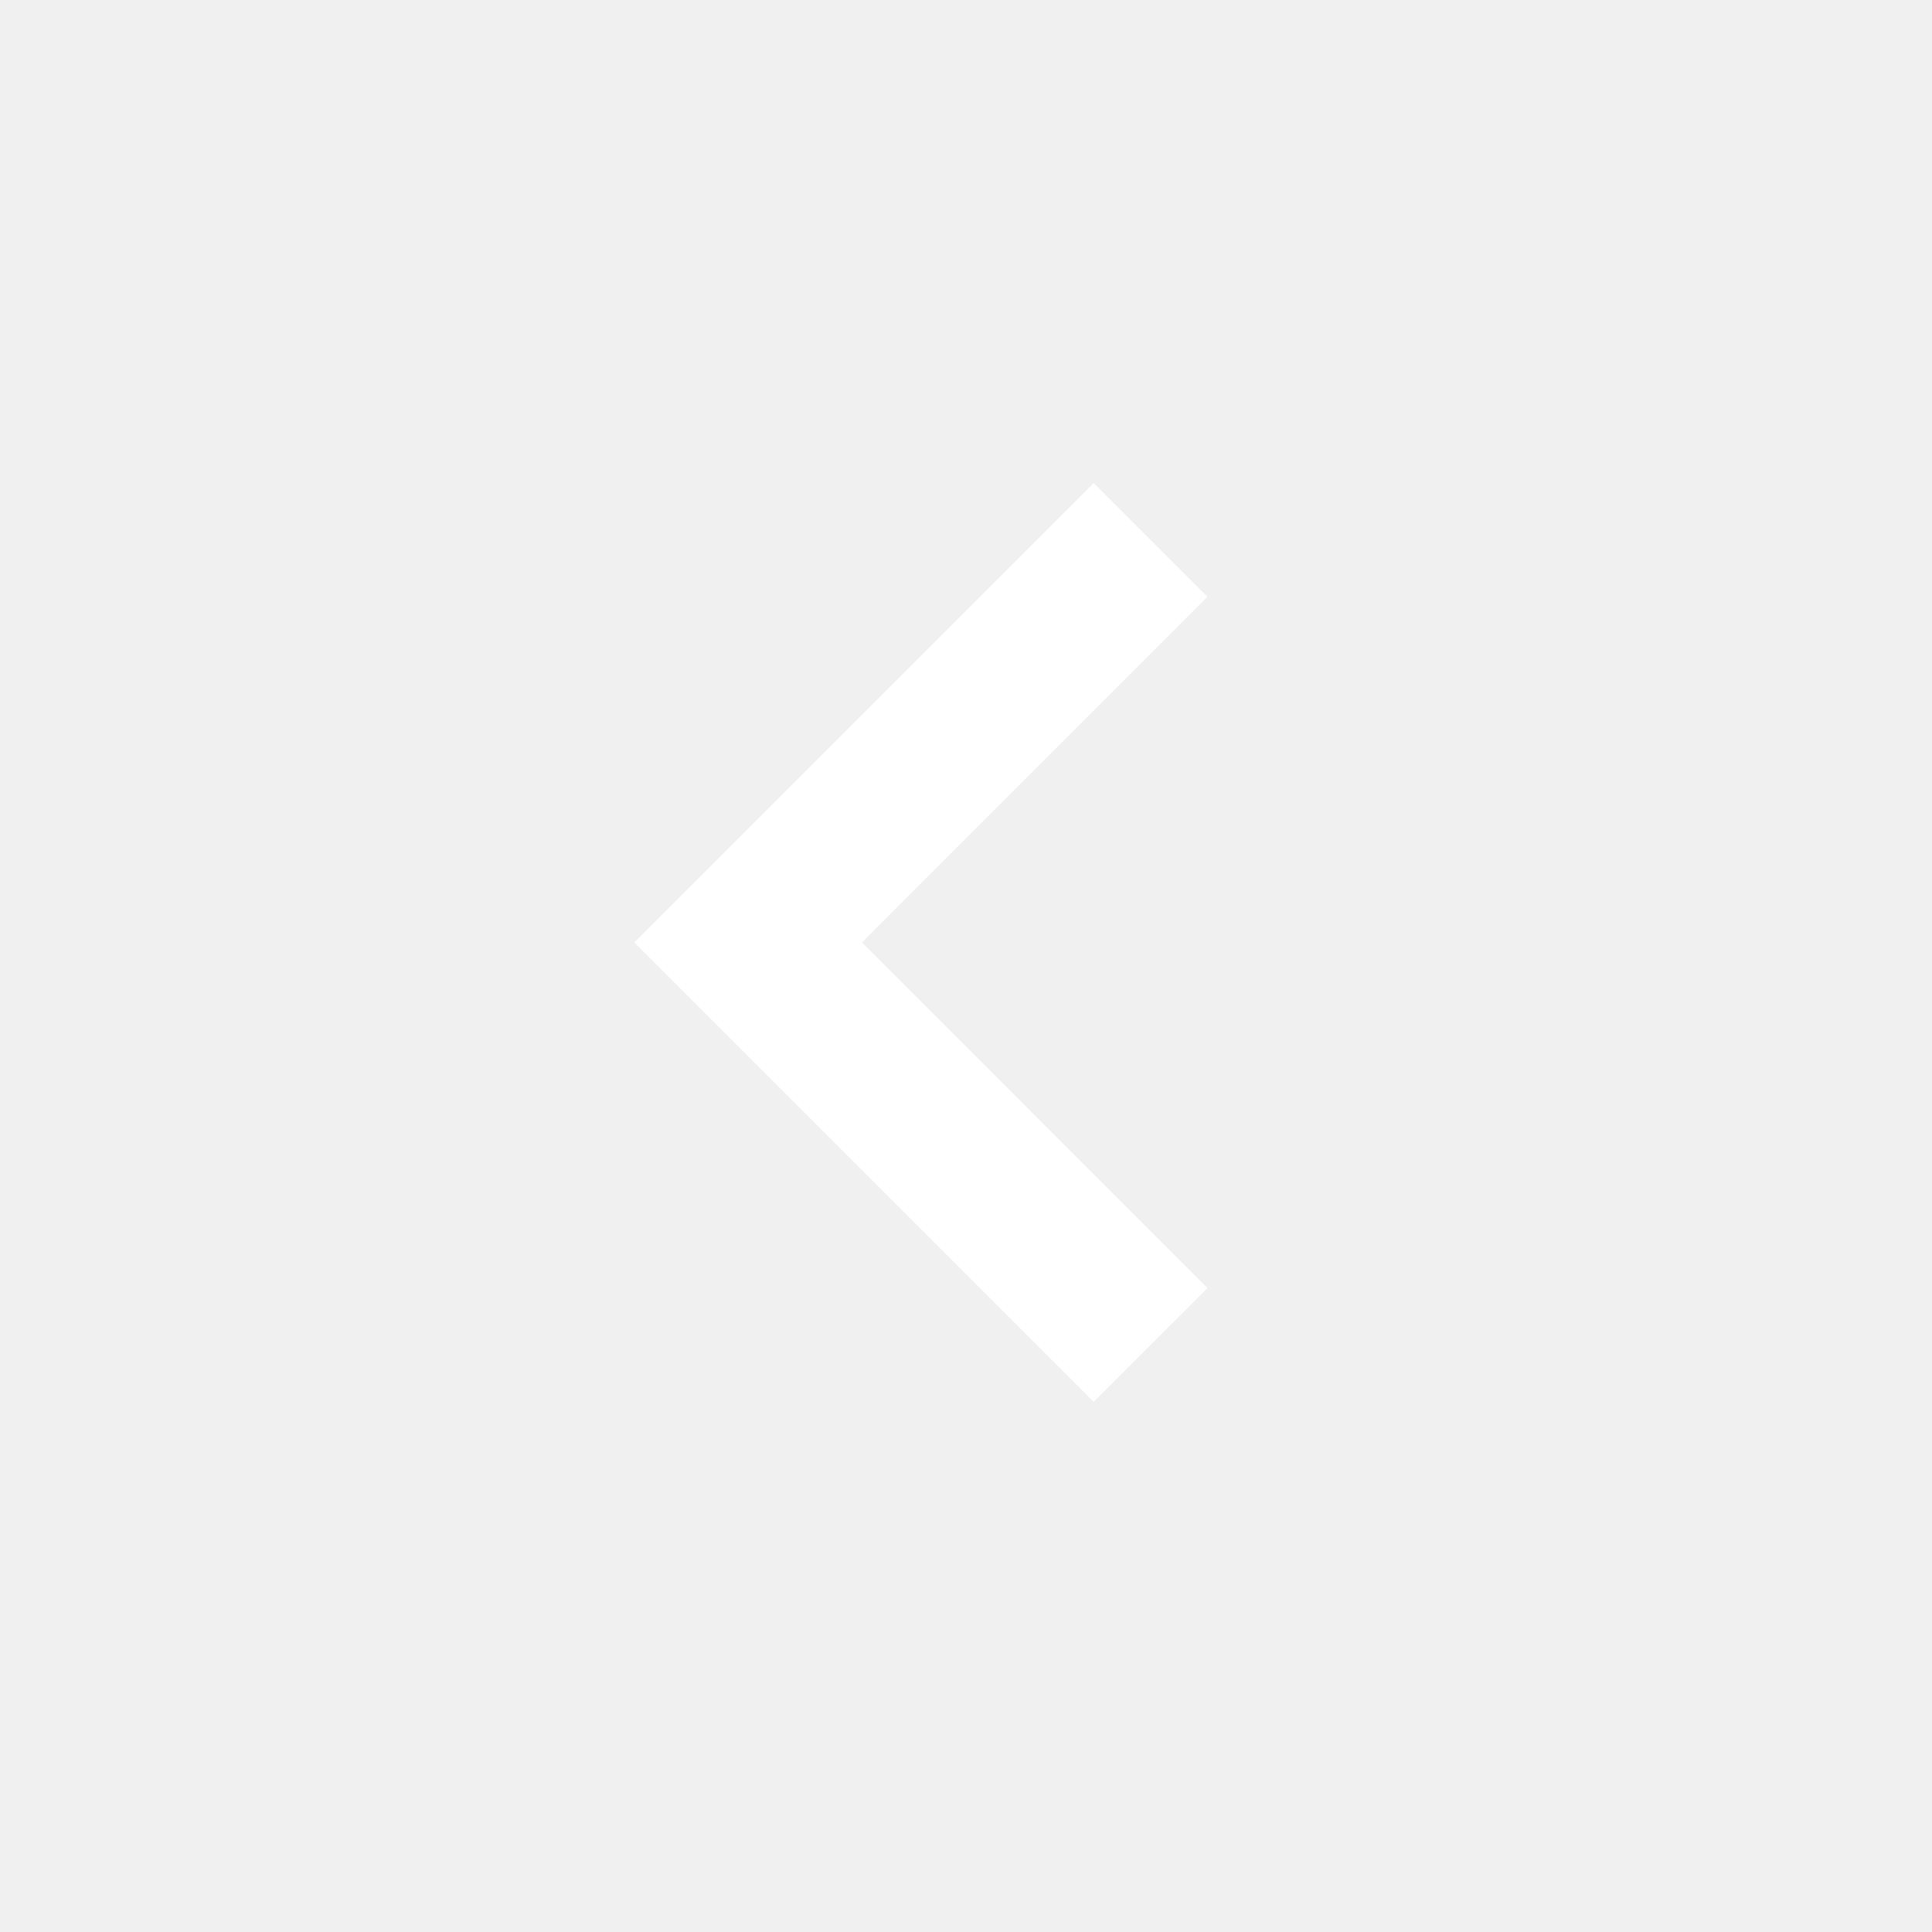
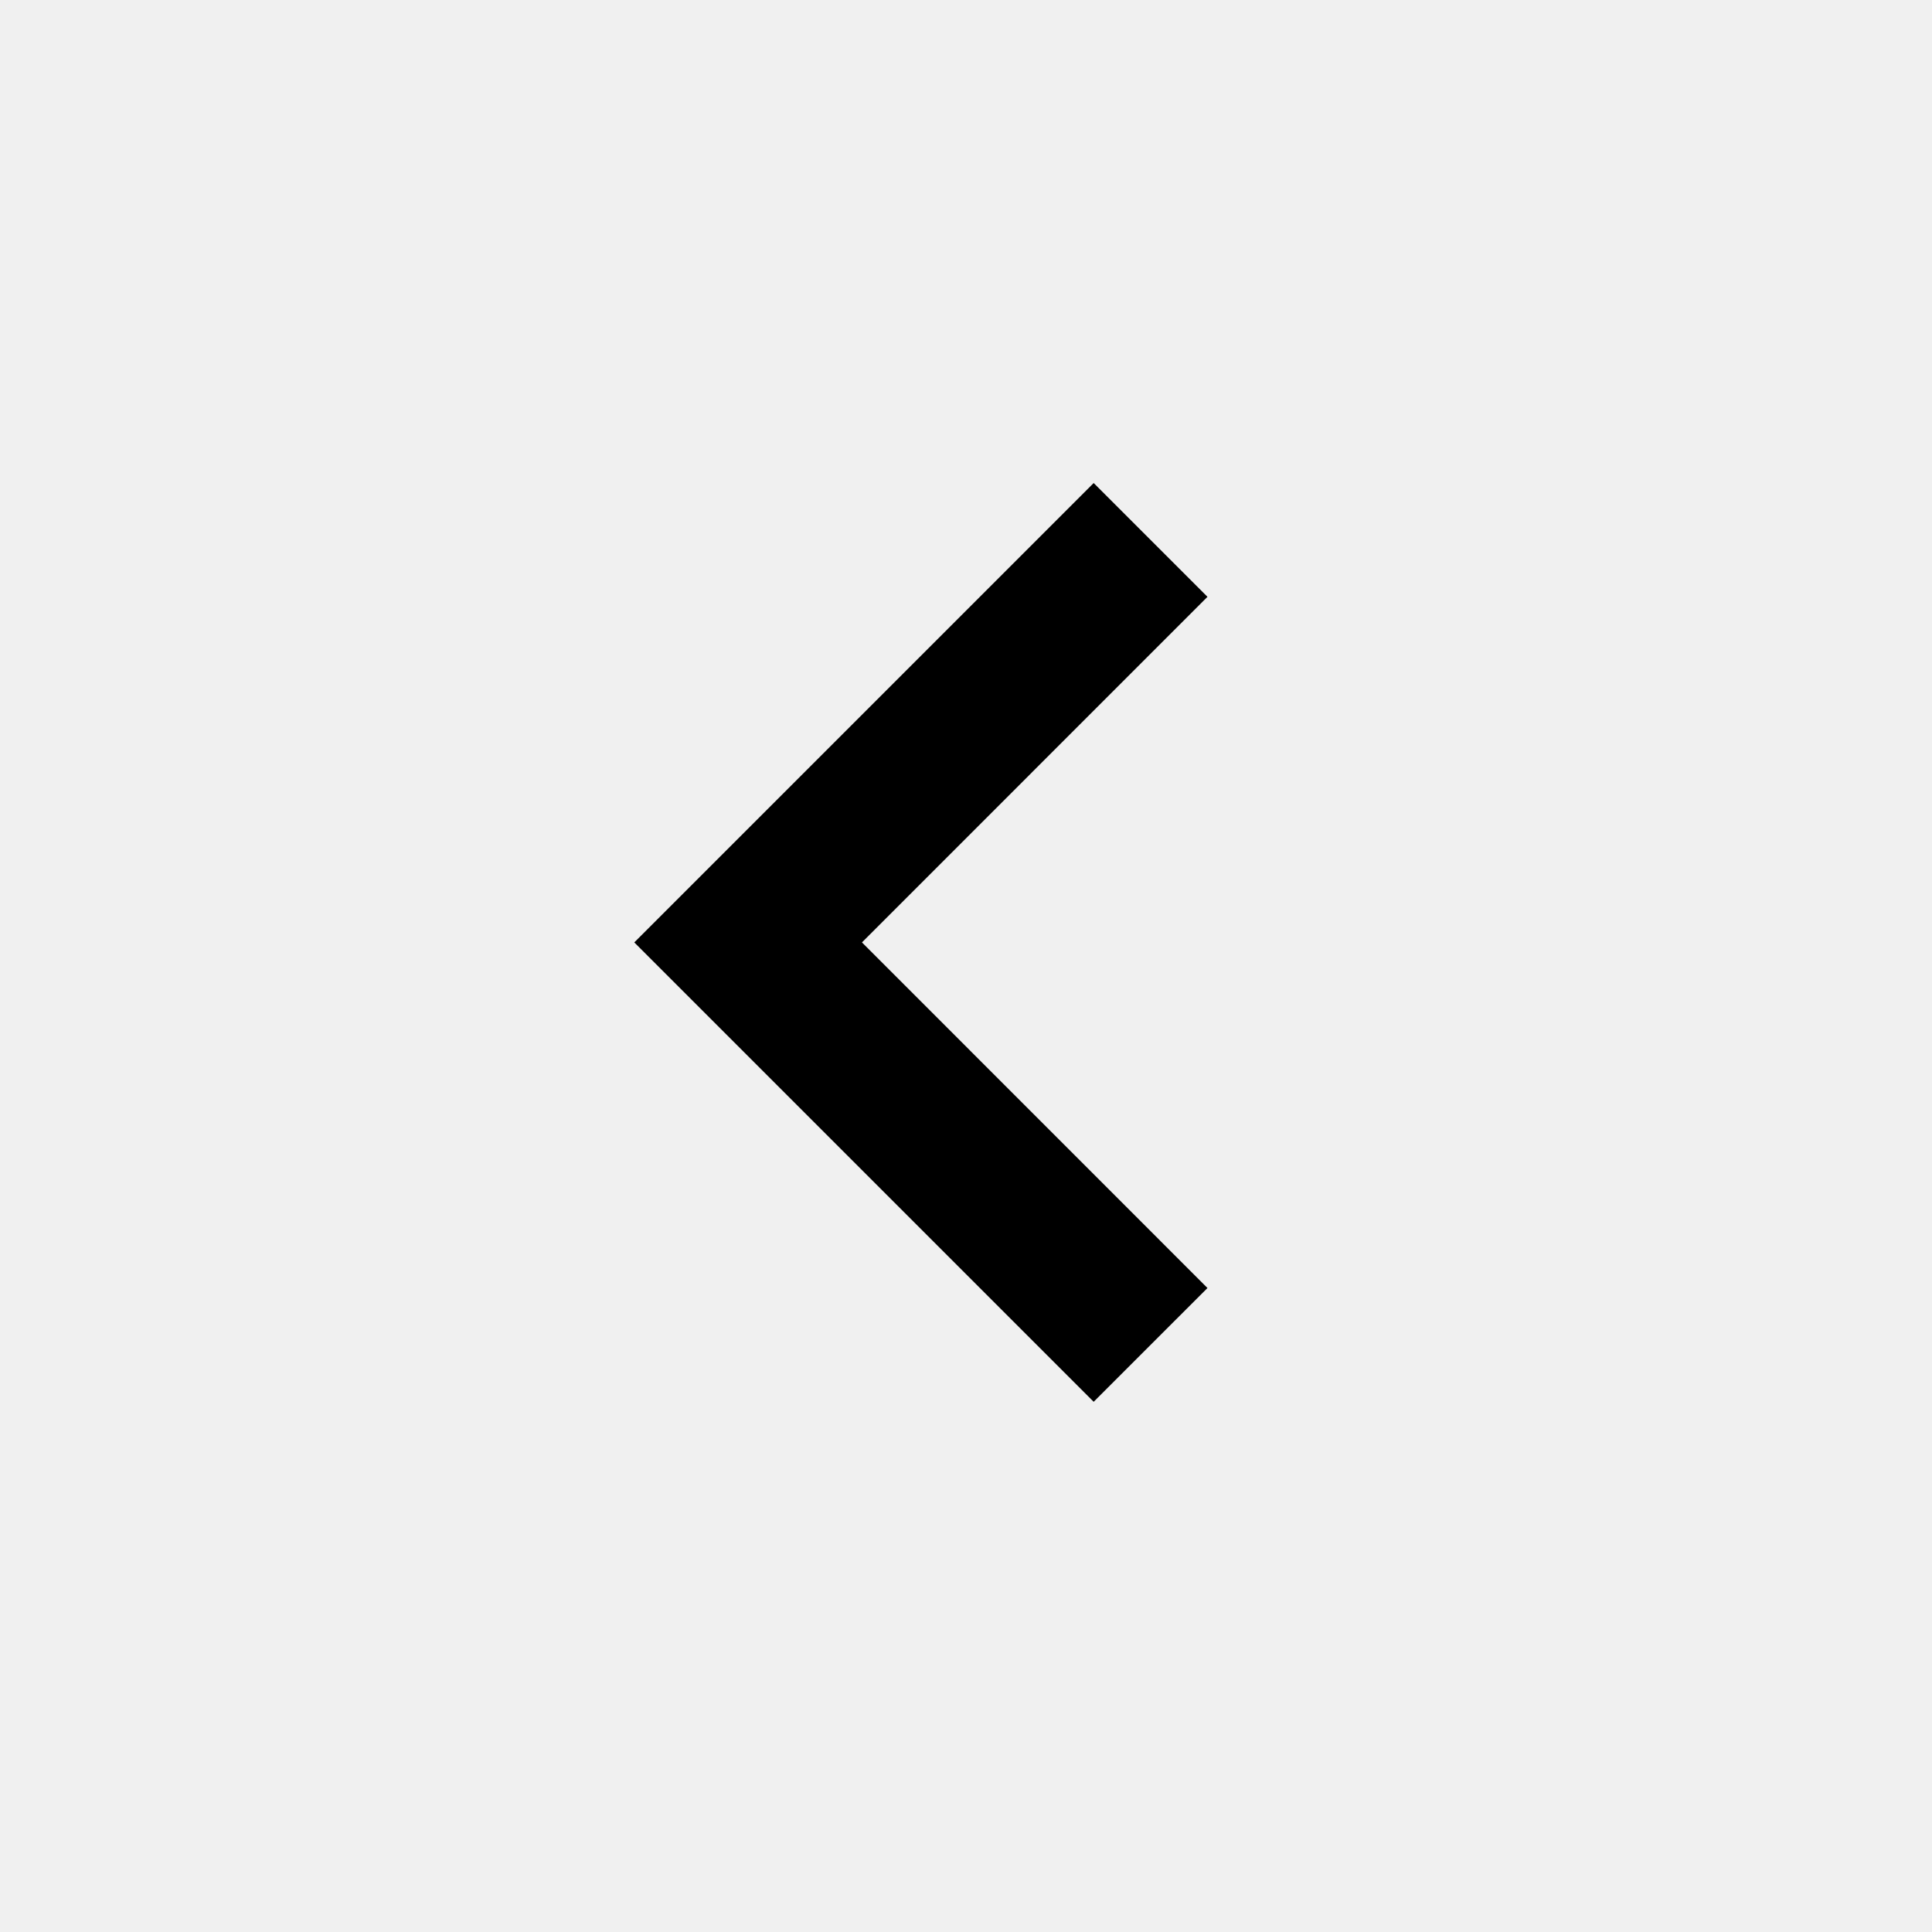
- <svg xmlns="http://www.w3.org/2000/svg" width="24" height="24" viewBox="0 0 24 24" fill="none">
-   <path d="M10.177 12.237L13.939 16L13.586 16.353L8.94 11.707L13.586 7.061L13.939 7.414L10.177 11.177L9.646 11.707L10.177 12.237Z" fill="white" stroke="white" stroke-width="1.5" />
+ <svg xmlns="http://www.w3.org/2000/svg" viewBox="0 0 24 24" fill="none">
+   <path d="M10.177 12.237L13.939 16L13.586 16.353L8.94 11.707L13.586 7.061L13.939 7.414L10.177 11.177L9.646 11.707L10.177 12.237Z" stroke="currentColor" stroke-width="1.5" />
</svg>
